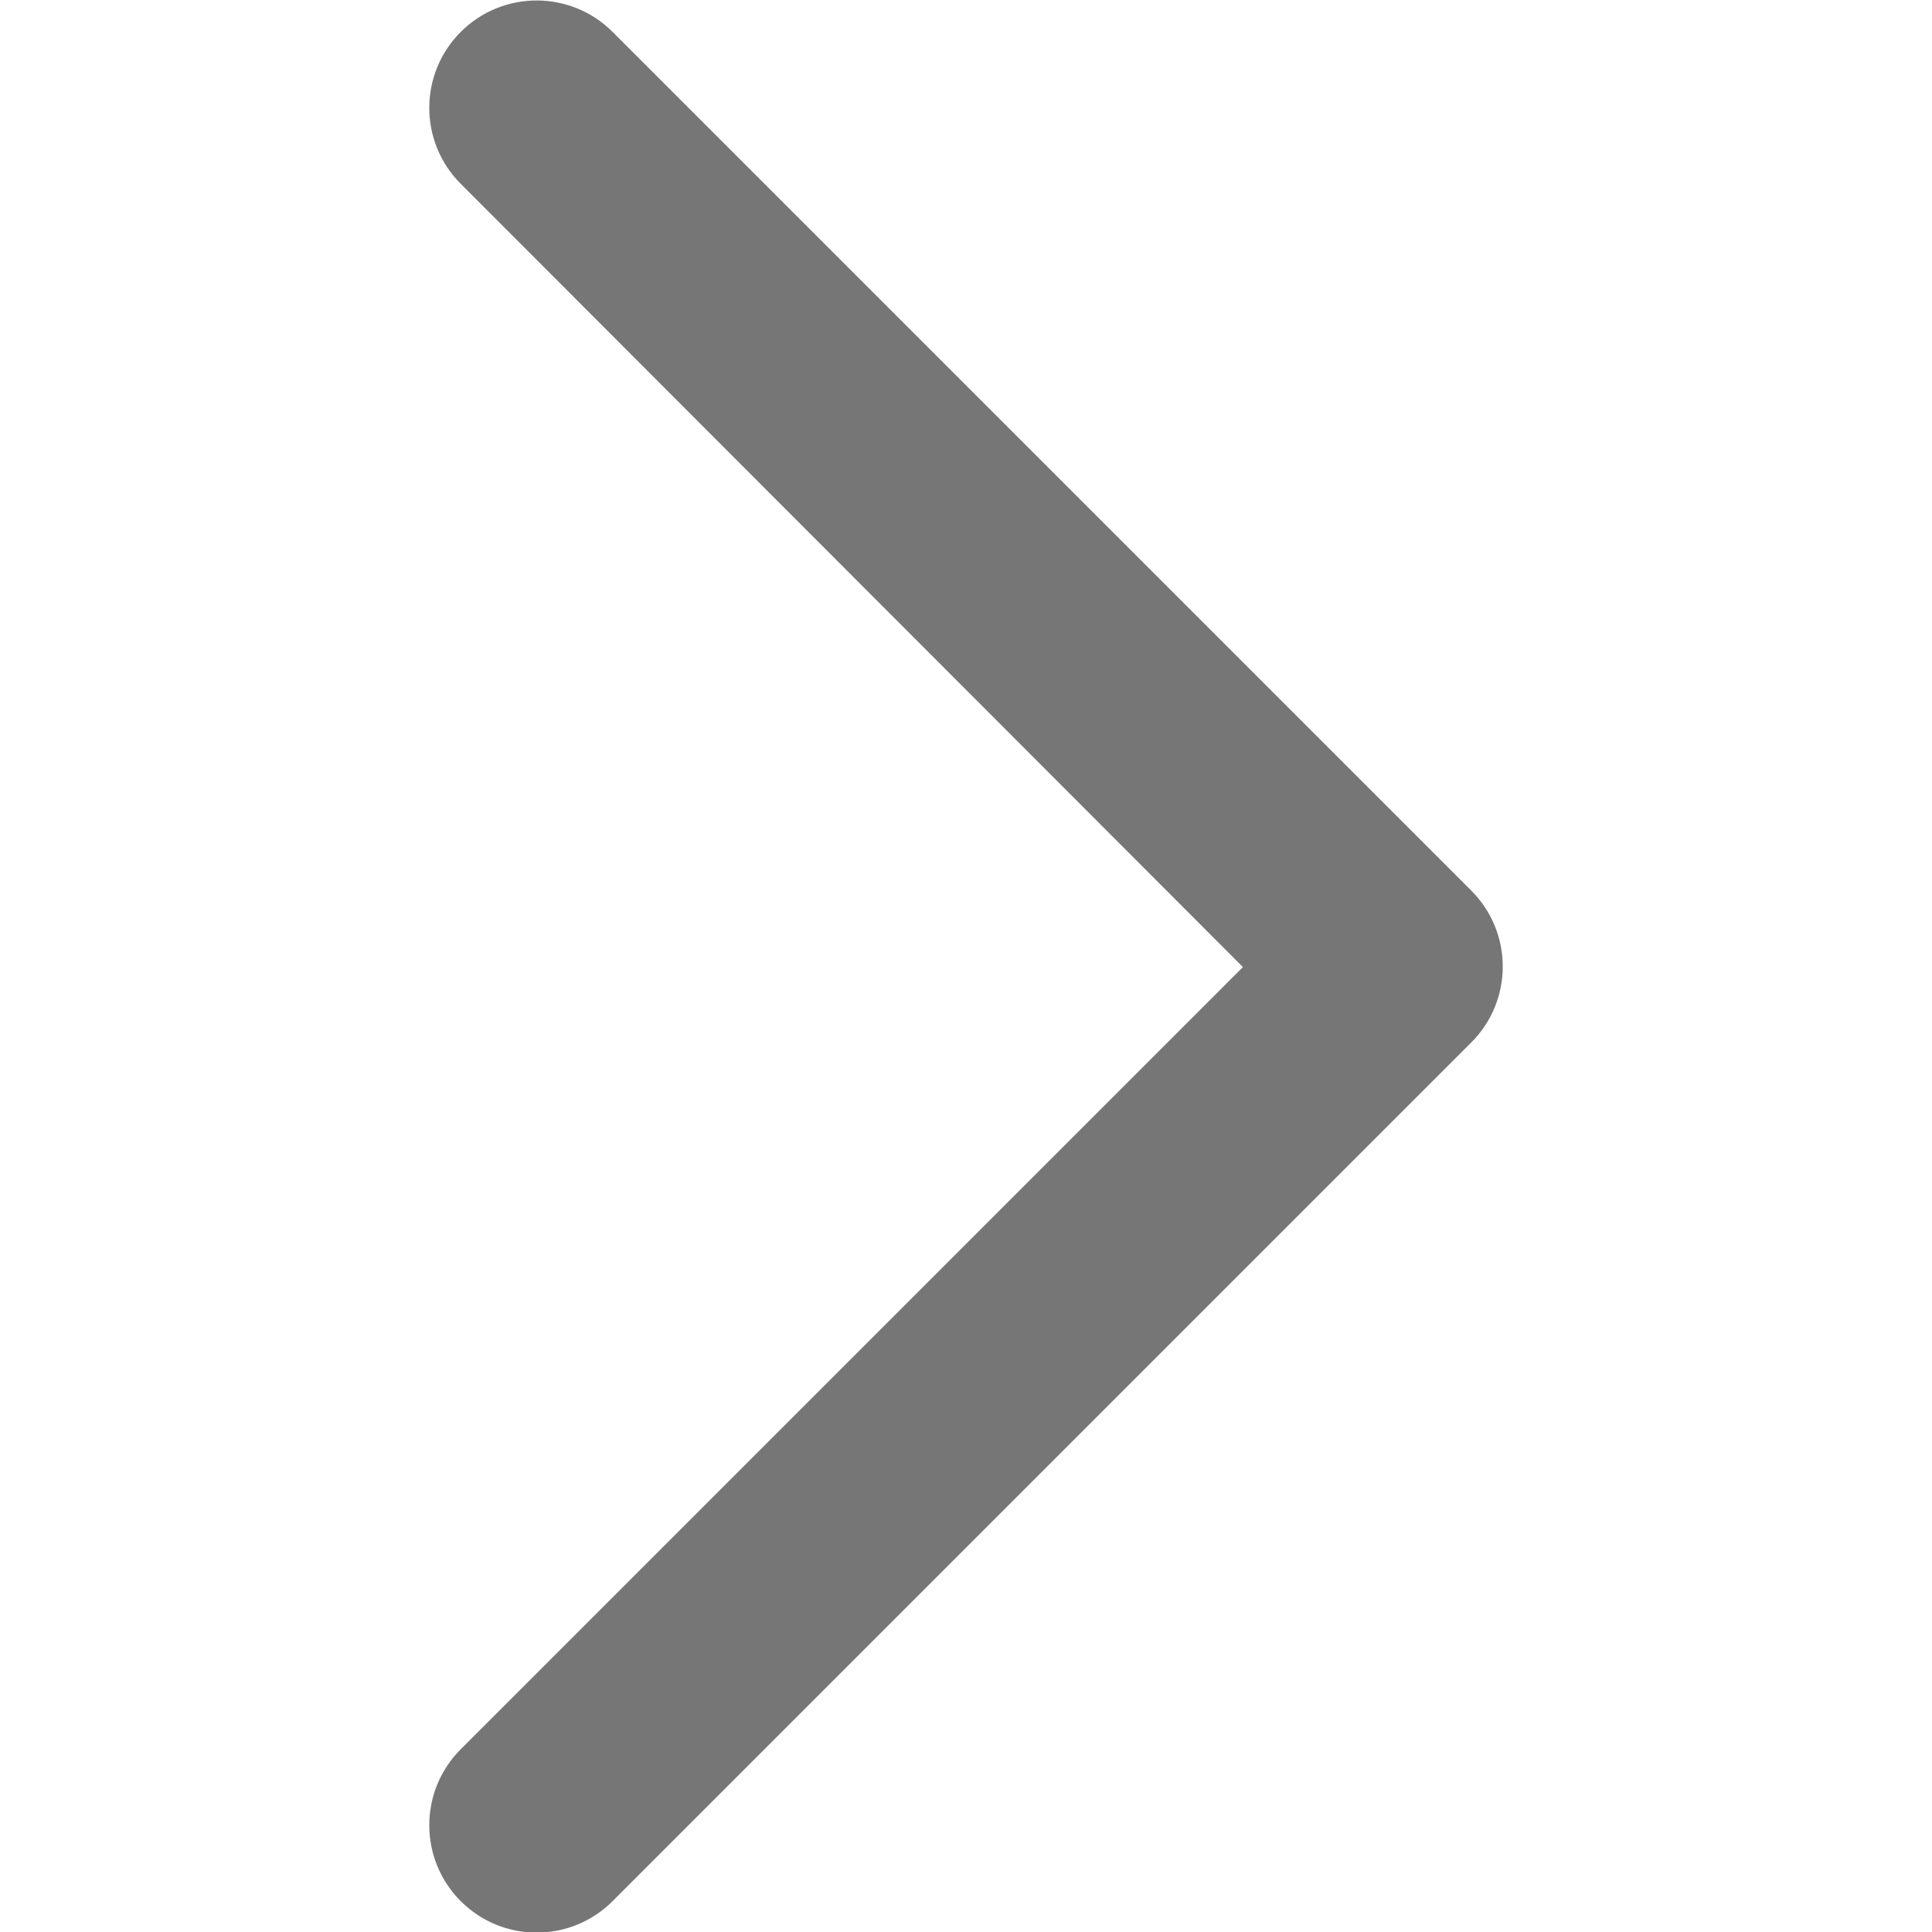
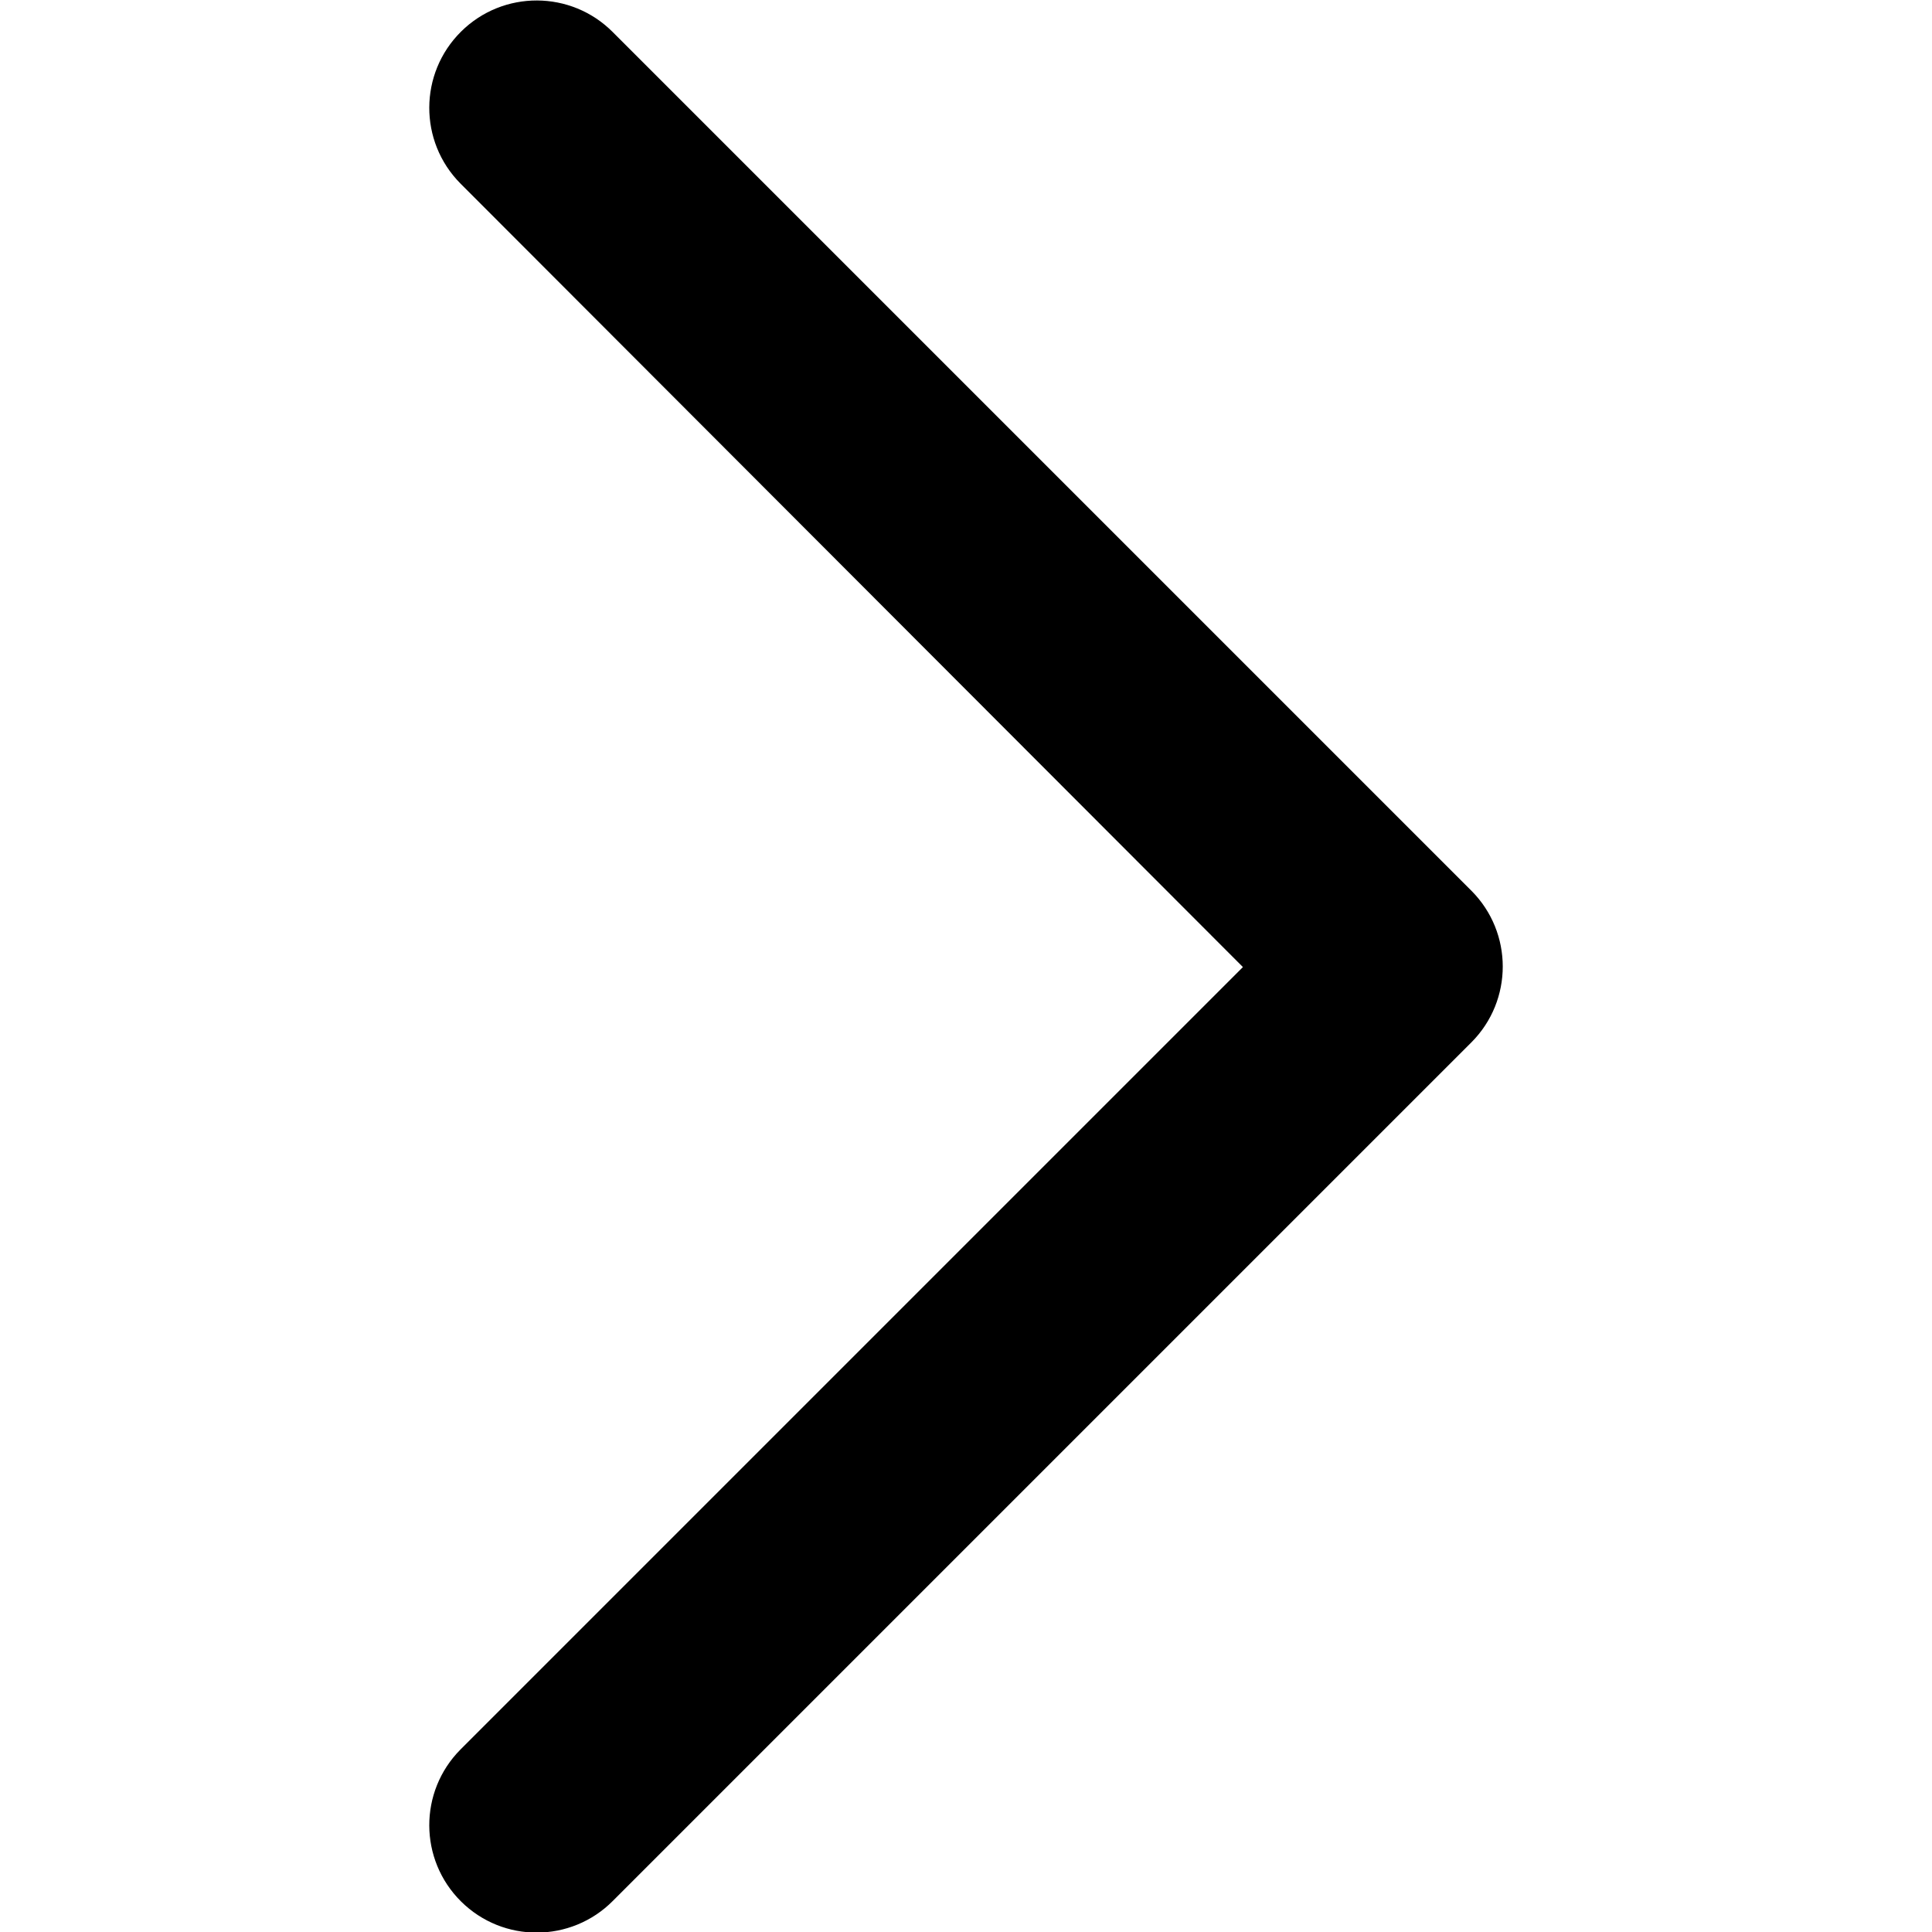
- <svg viewBox="0 0 18 18" role="presentation" aria-hidden="true" focusable="false" style="height: 10px; width: 10px; fill: rgb(118, 118, 118);">
+ <svg viewBox="0 0 18 18" role="presentation" aria-hidden="true" focusable="false" style="height: 10px; width: 10px; fill: current;">
  <path d="m4.29 1.71a1 1 0 1 1 1.42-1.41l8 8a1 1 0 0 1 0 1.41l-8 8a1 1 0 1 1 -1.42-1.41l7.29-7.29z" fill-rule="evenodd" />
</svg>
